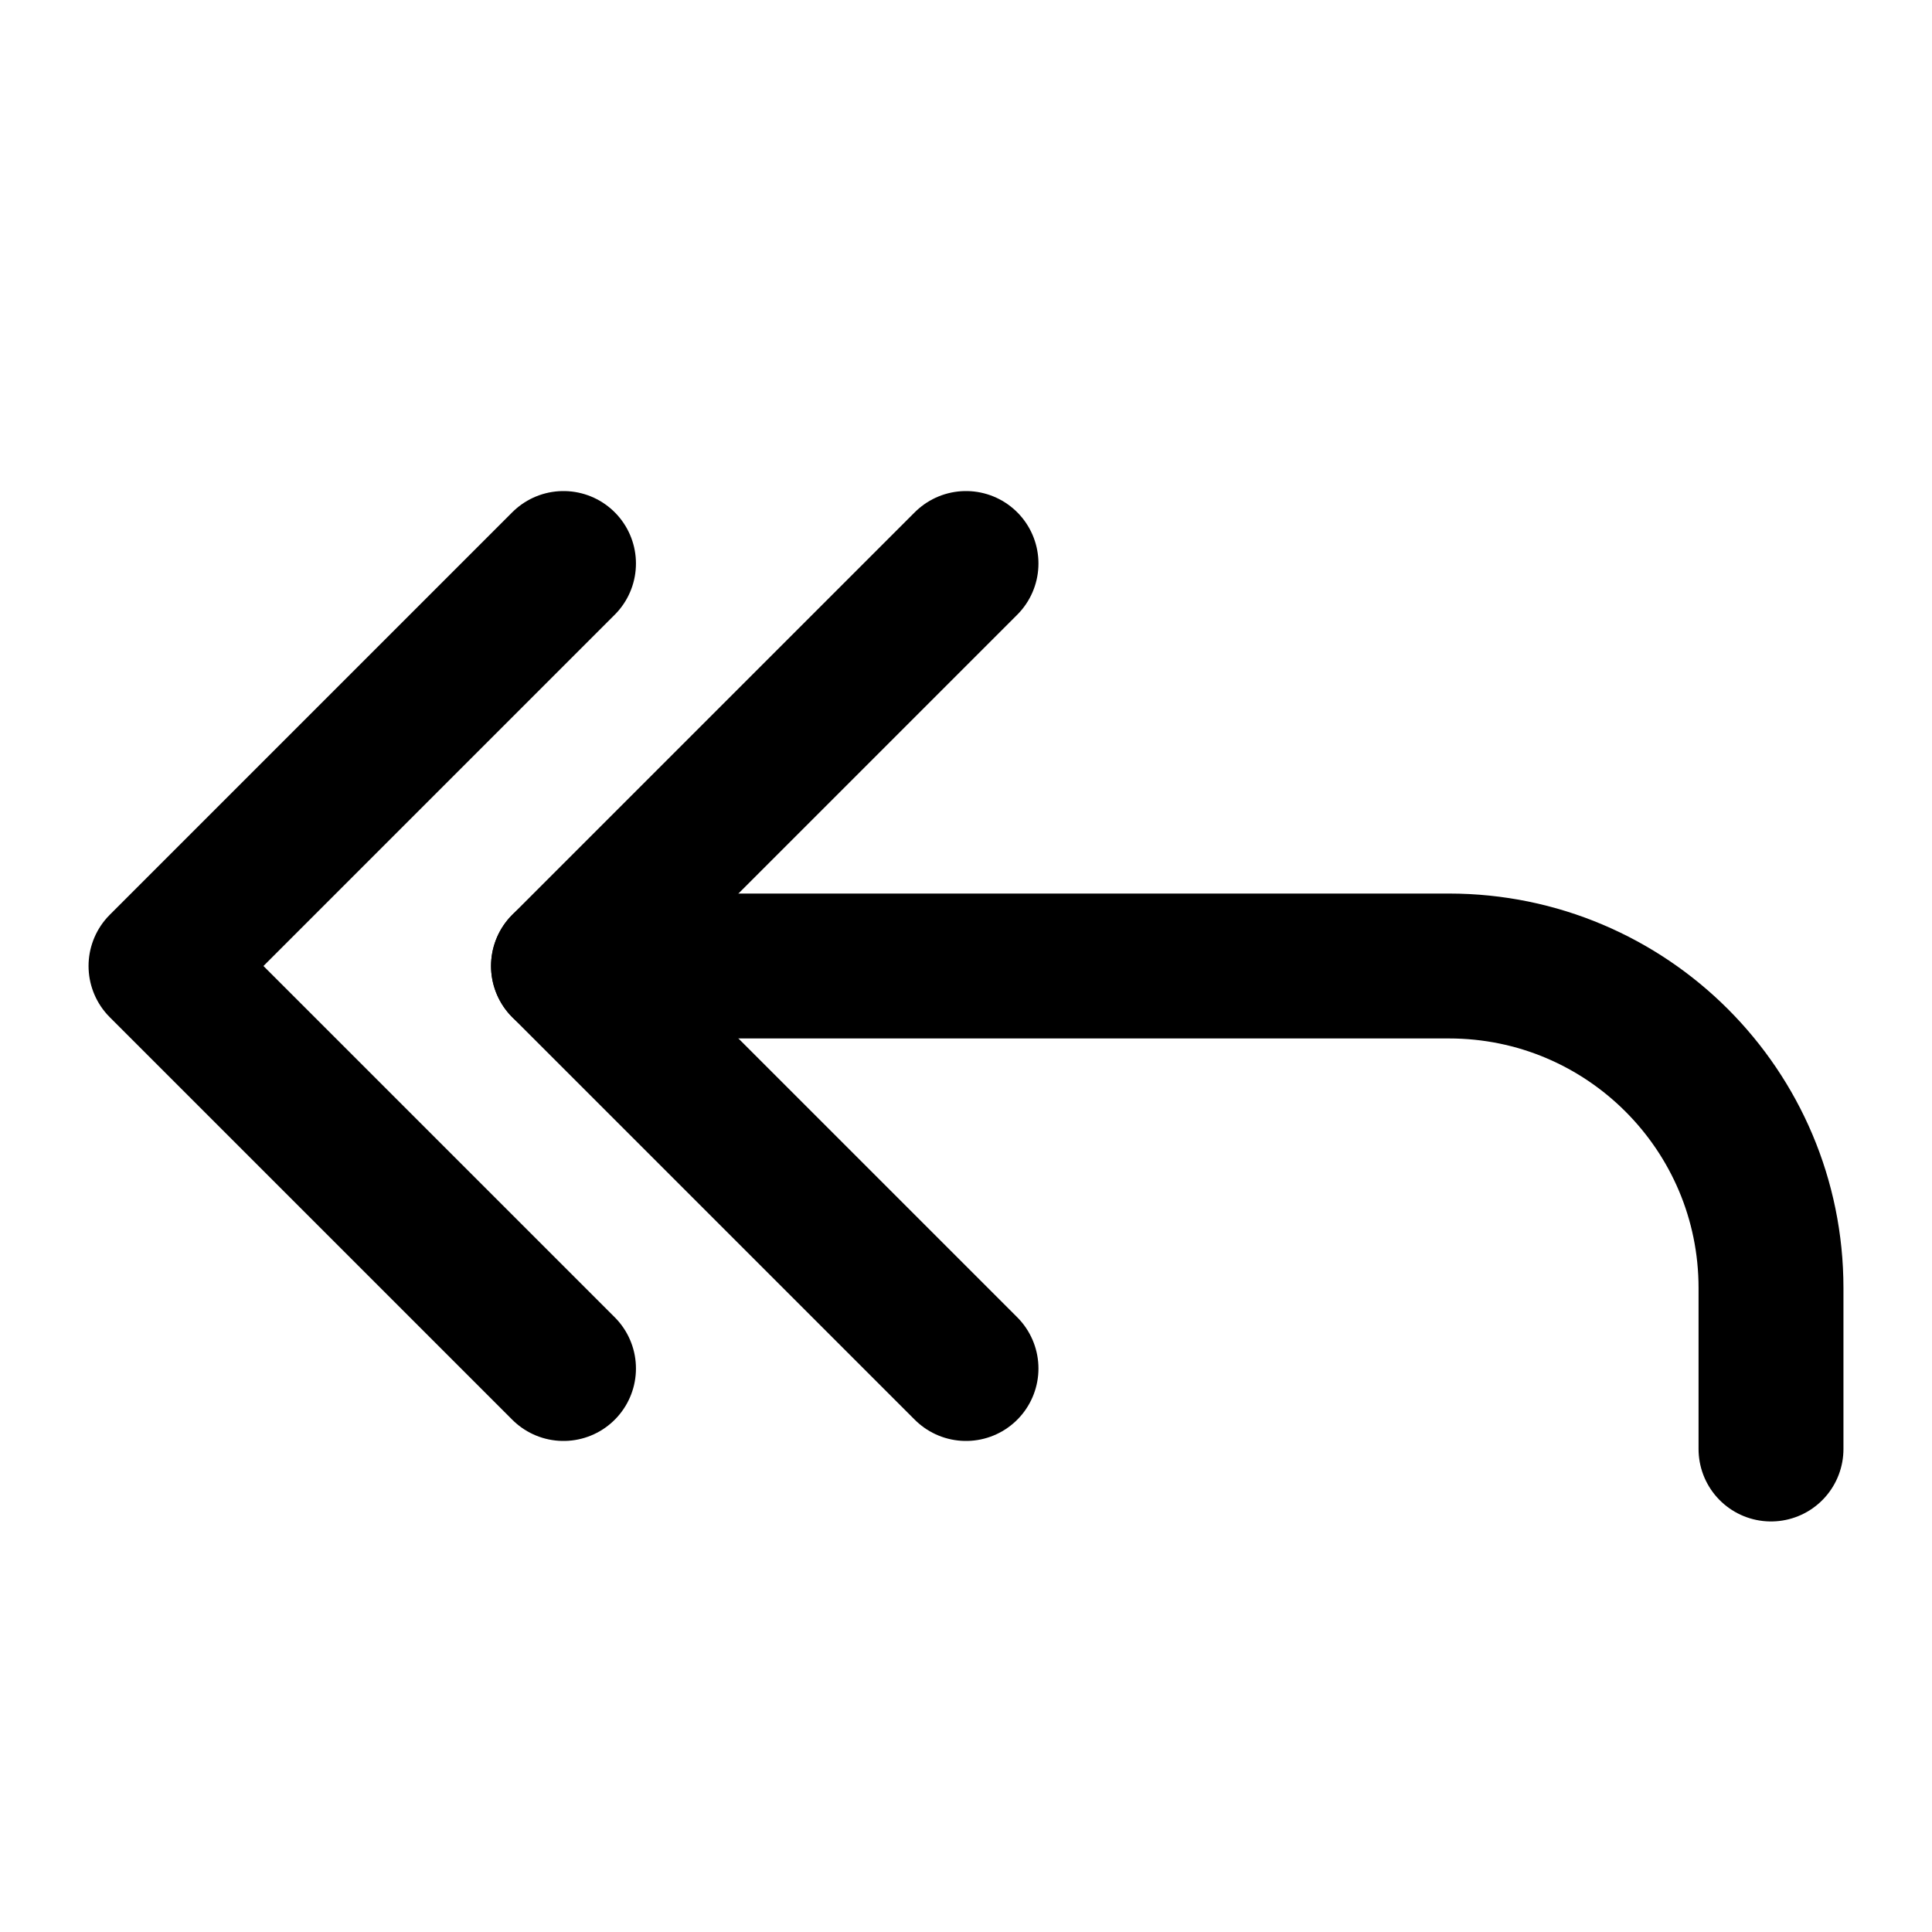
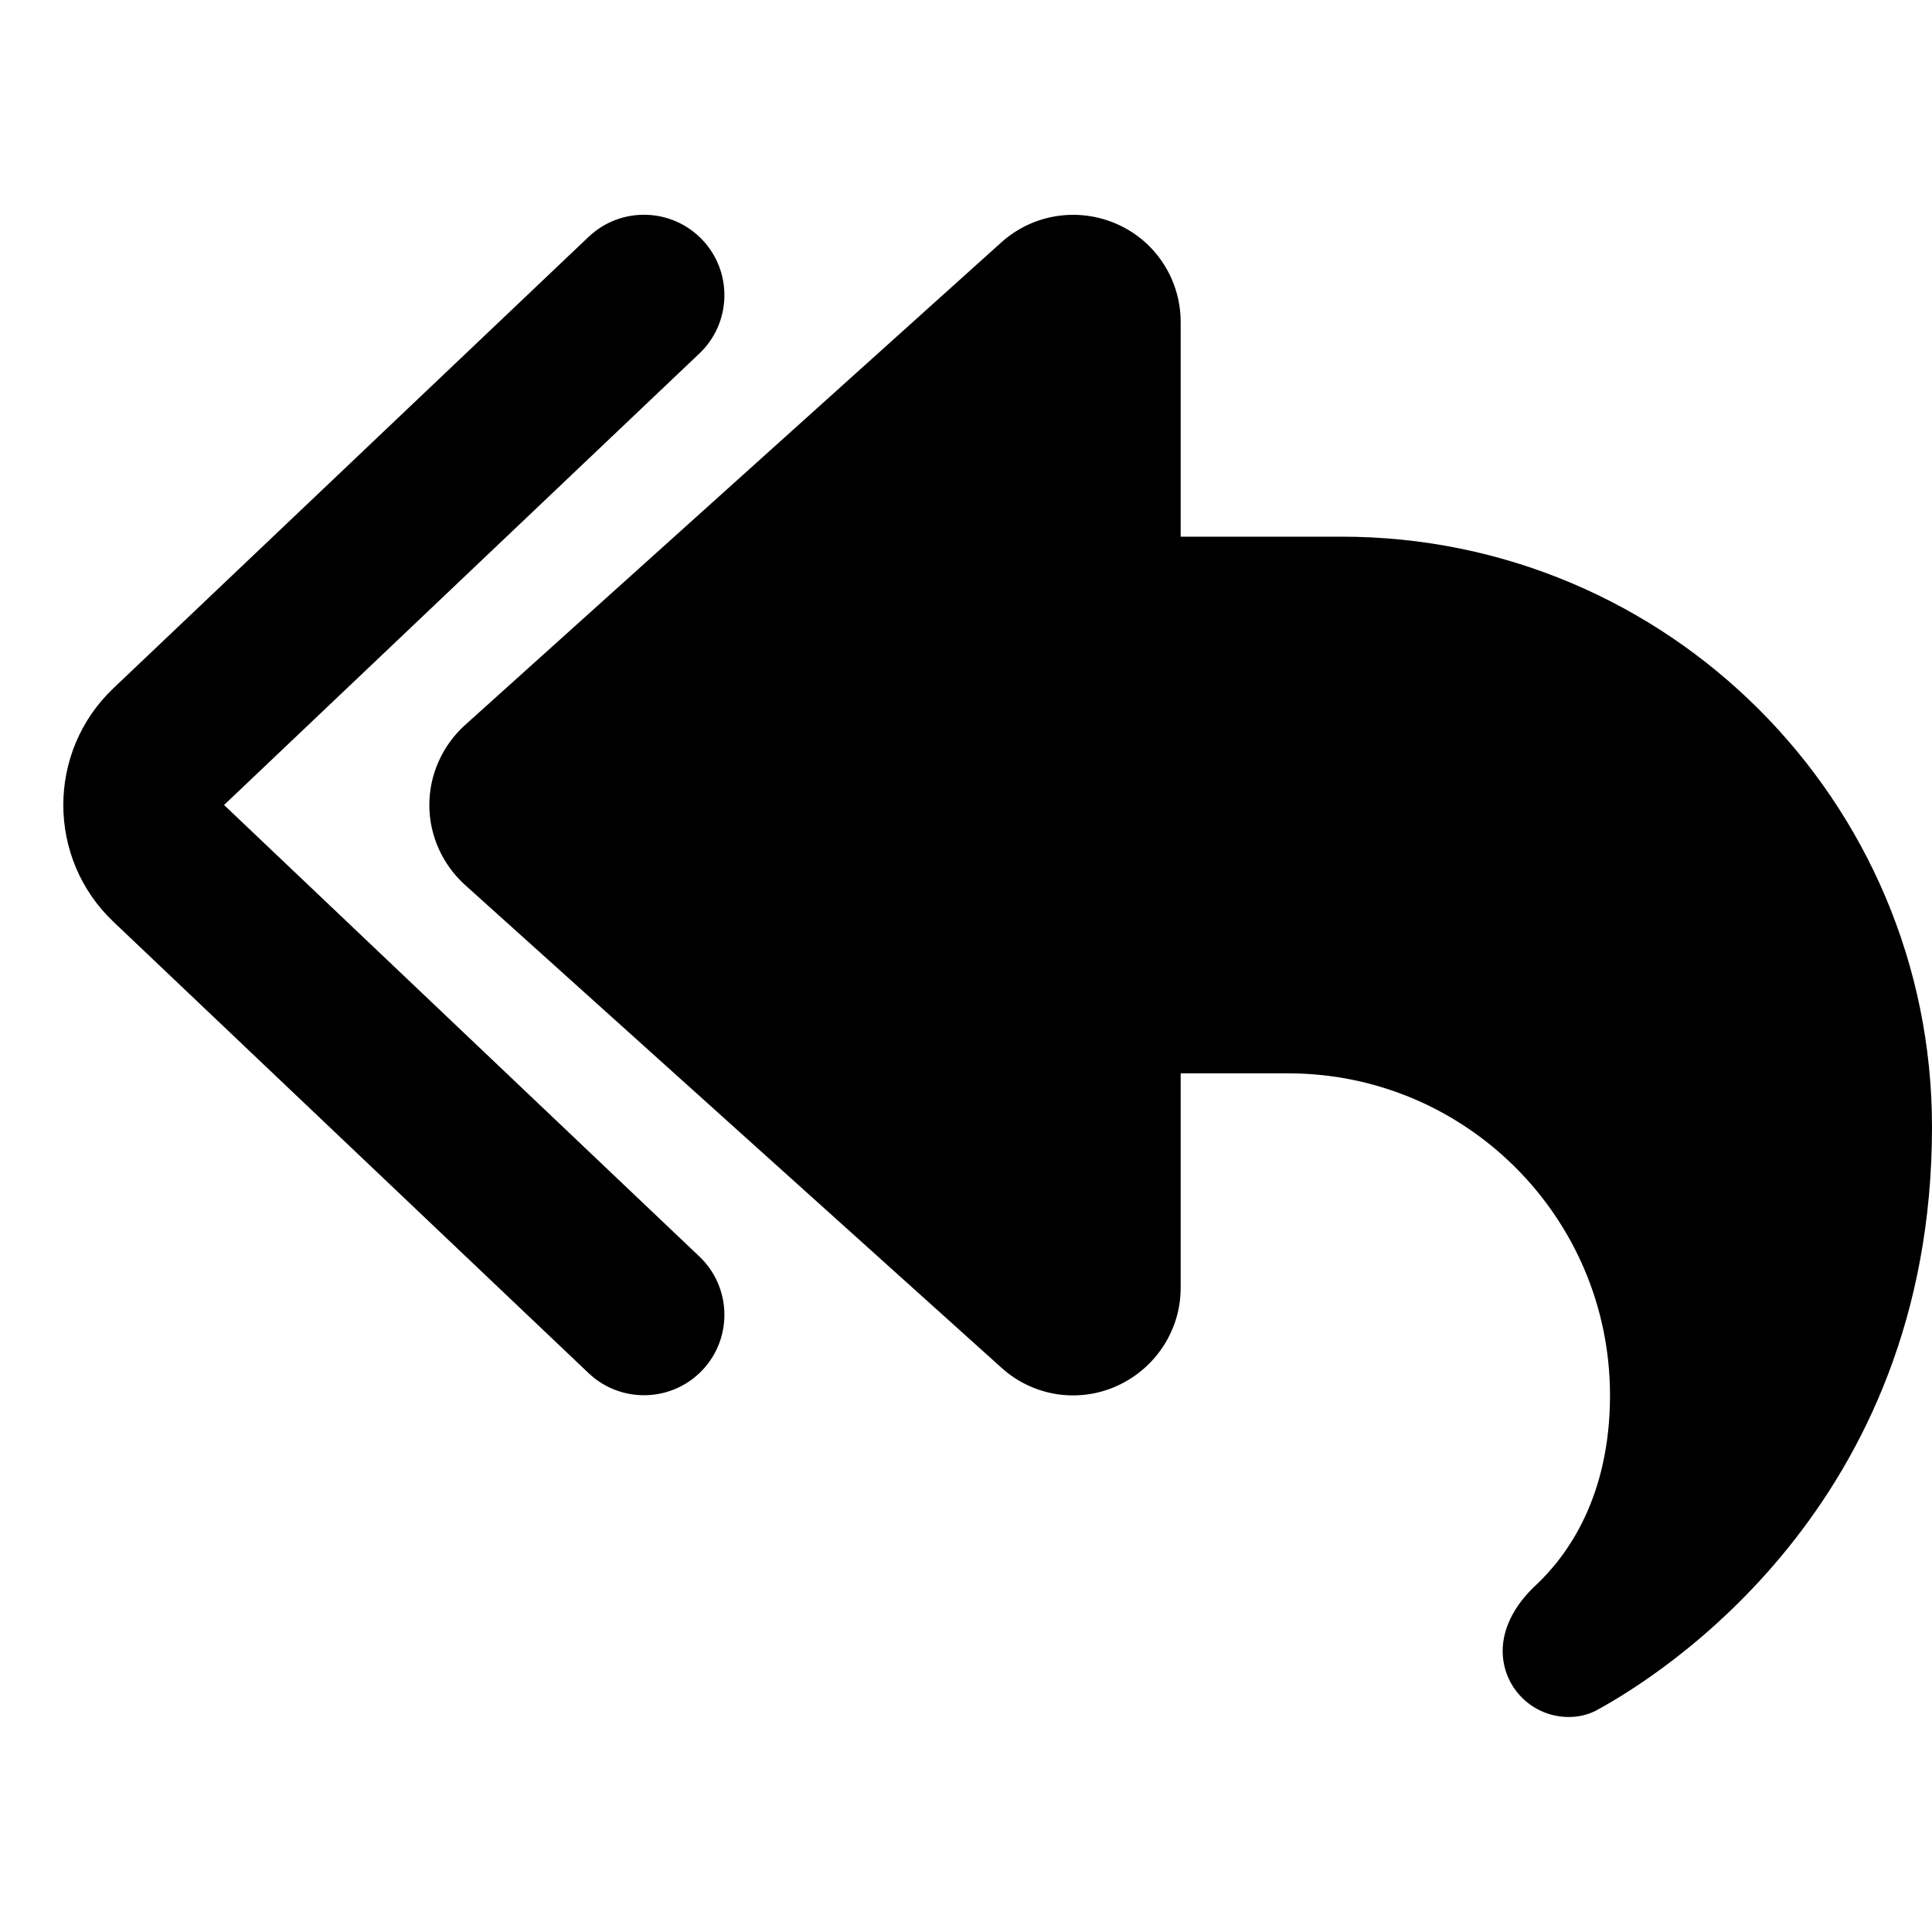
- <svg xmlns="http://www.w3.org/2000/svg" width="24" height="24" viewBox="0 0 24 24" fill="none" stroke="currentColor" stroke-width="1.8" stroke-linecap="round" stroke-linejoin="round">
-   <polyline points="7 17 2 12 7 7" />
-   <polyline points="12 17 7 12 12 7" />
-   <path d="M22 18v-2a4 4 0 0 0-4-4H7" />
+ <svg xmlns="http://www.w3.org/2000/svg" viewBox="0 -32 576 576">
+   <path d="M209.4 39.5c-9.1-9.6-24.3-10-33.9-.9L33.8 173.2c-19.9 18.9-19.9 50.7 0 69.6L175.5 377.4c9.6 9.1 24.8 8.7 33.9-.9s8.7-24.8-.9-33.9L66.8 208 208.5 73.4c9.6-9.1 10-24.3 .9-33.9zM352 64c0-12.6-7.4-24.1-19-29.2s-25-3-34.4 5.4l-160 144c-6.7 6.1-10.6 14.7-10.6 23.8s3.9 17.7 10.6 23.8l160 144c9.4 8.5 22.9 10.6 34.4 5.4s19-16.6 19-29.2l0-64 32 0c53 0 96 43 96 96c0 30.4-12.8 47.9-22.2 56.7c-5.5 5.1-9.8 12-9.8 19.5c0 10.9 8.8 19.7 19.7 19.7c2.8 0 5.6-.6 8.1-1.9C494.5 467.9 576 417.3 576 304c0-97.2-78.8-176-176-176l-48 0 0-64z" />
</svg>
